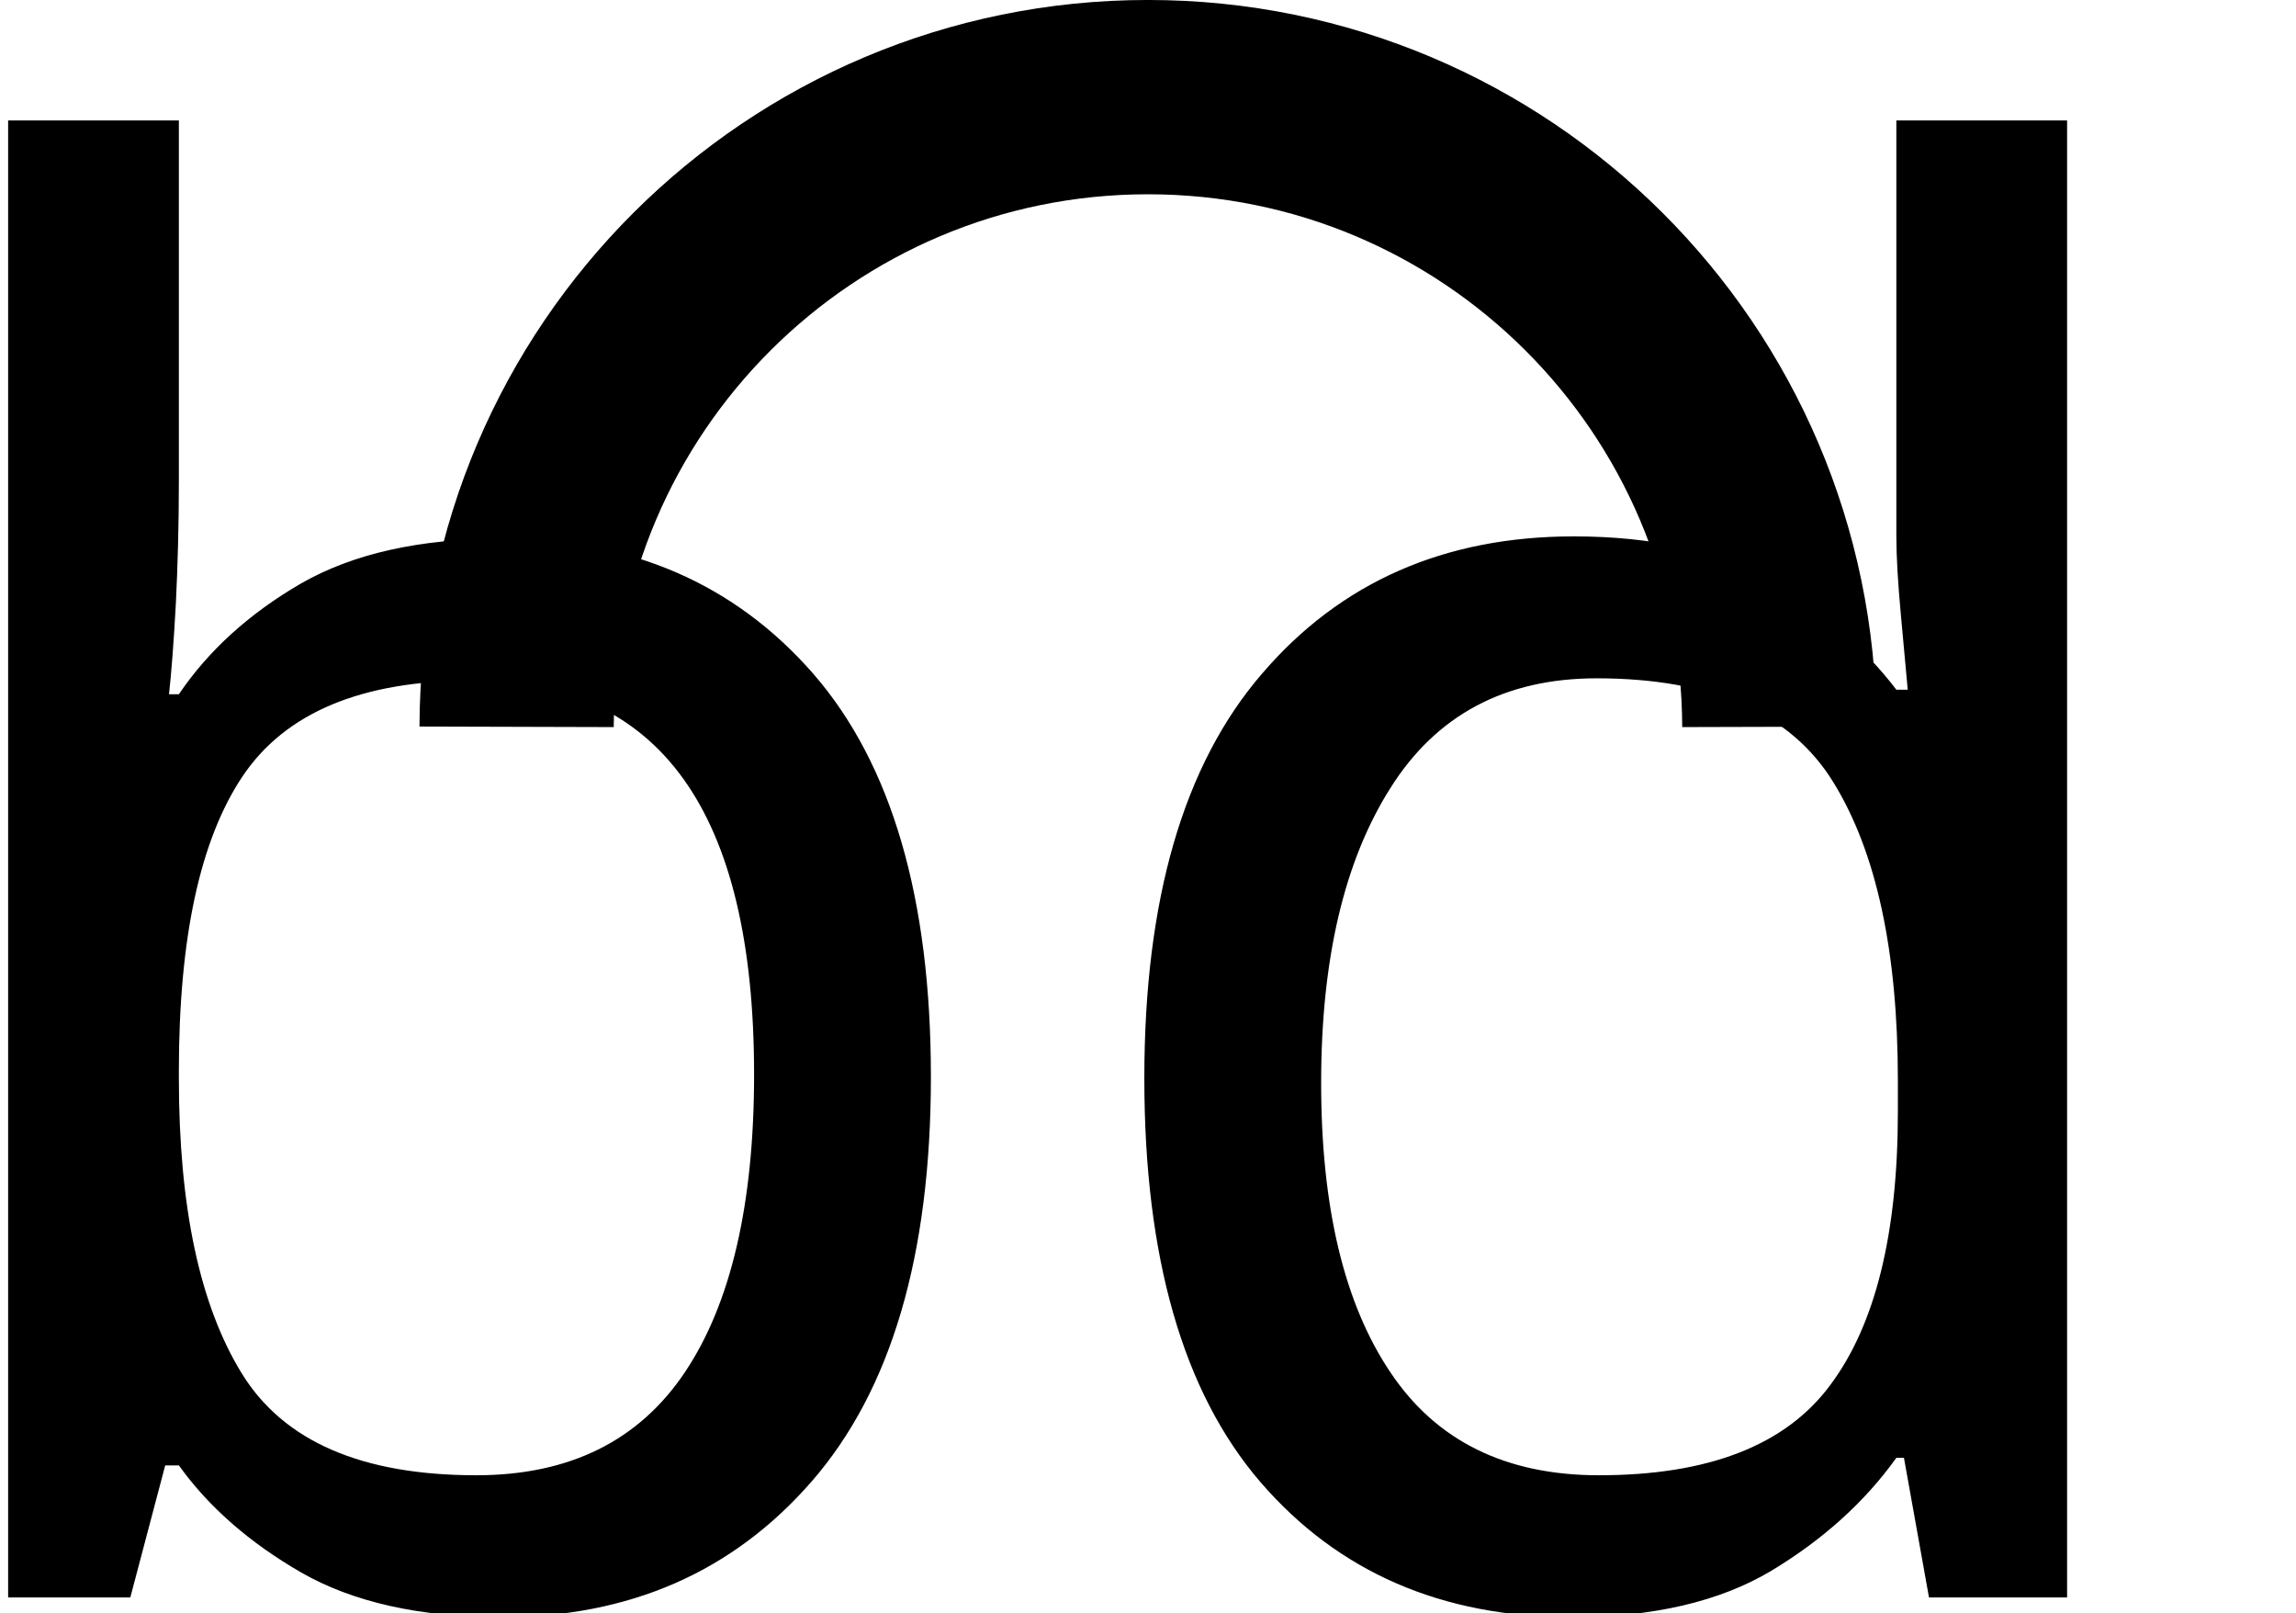
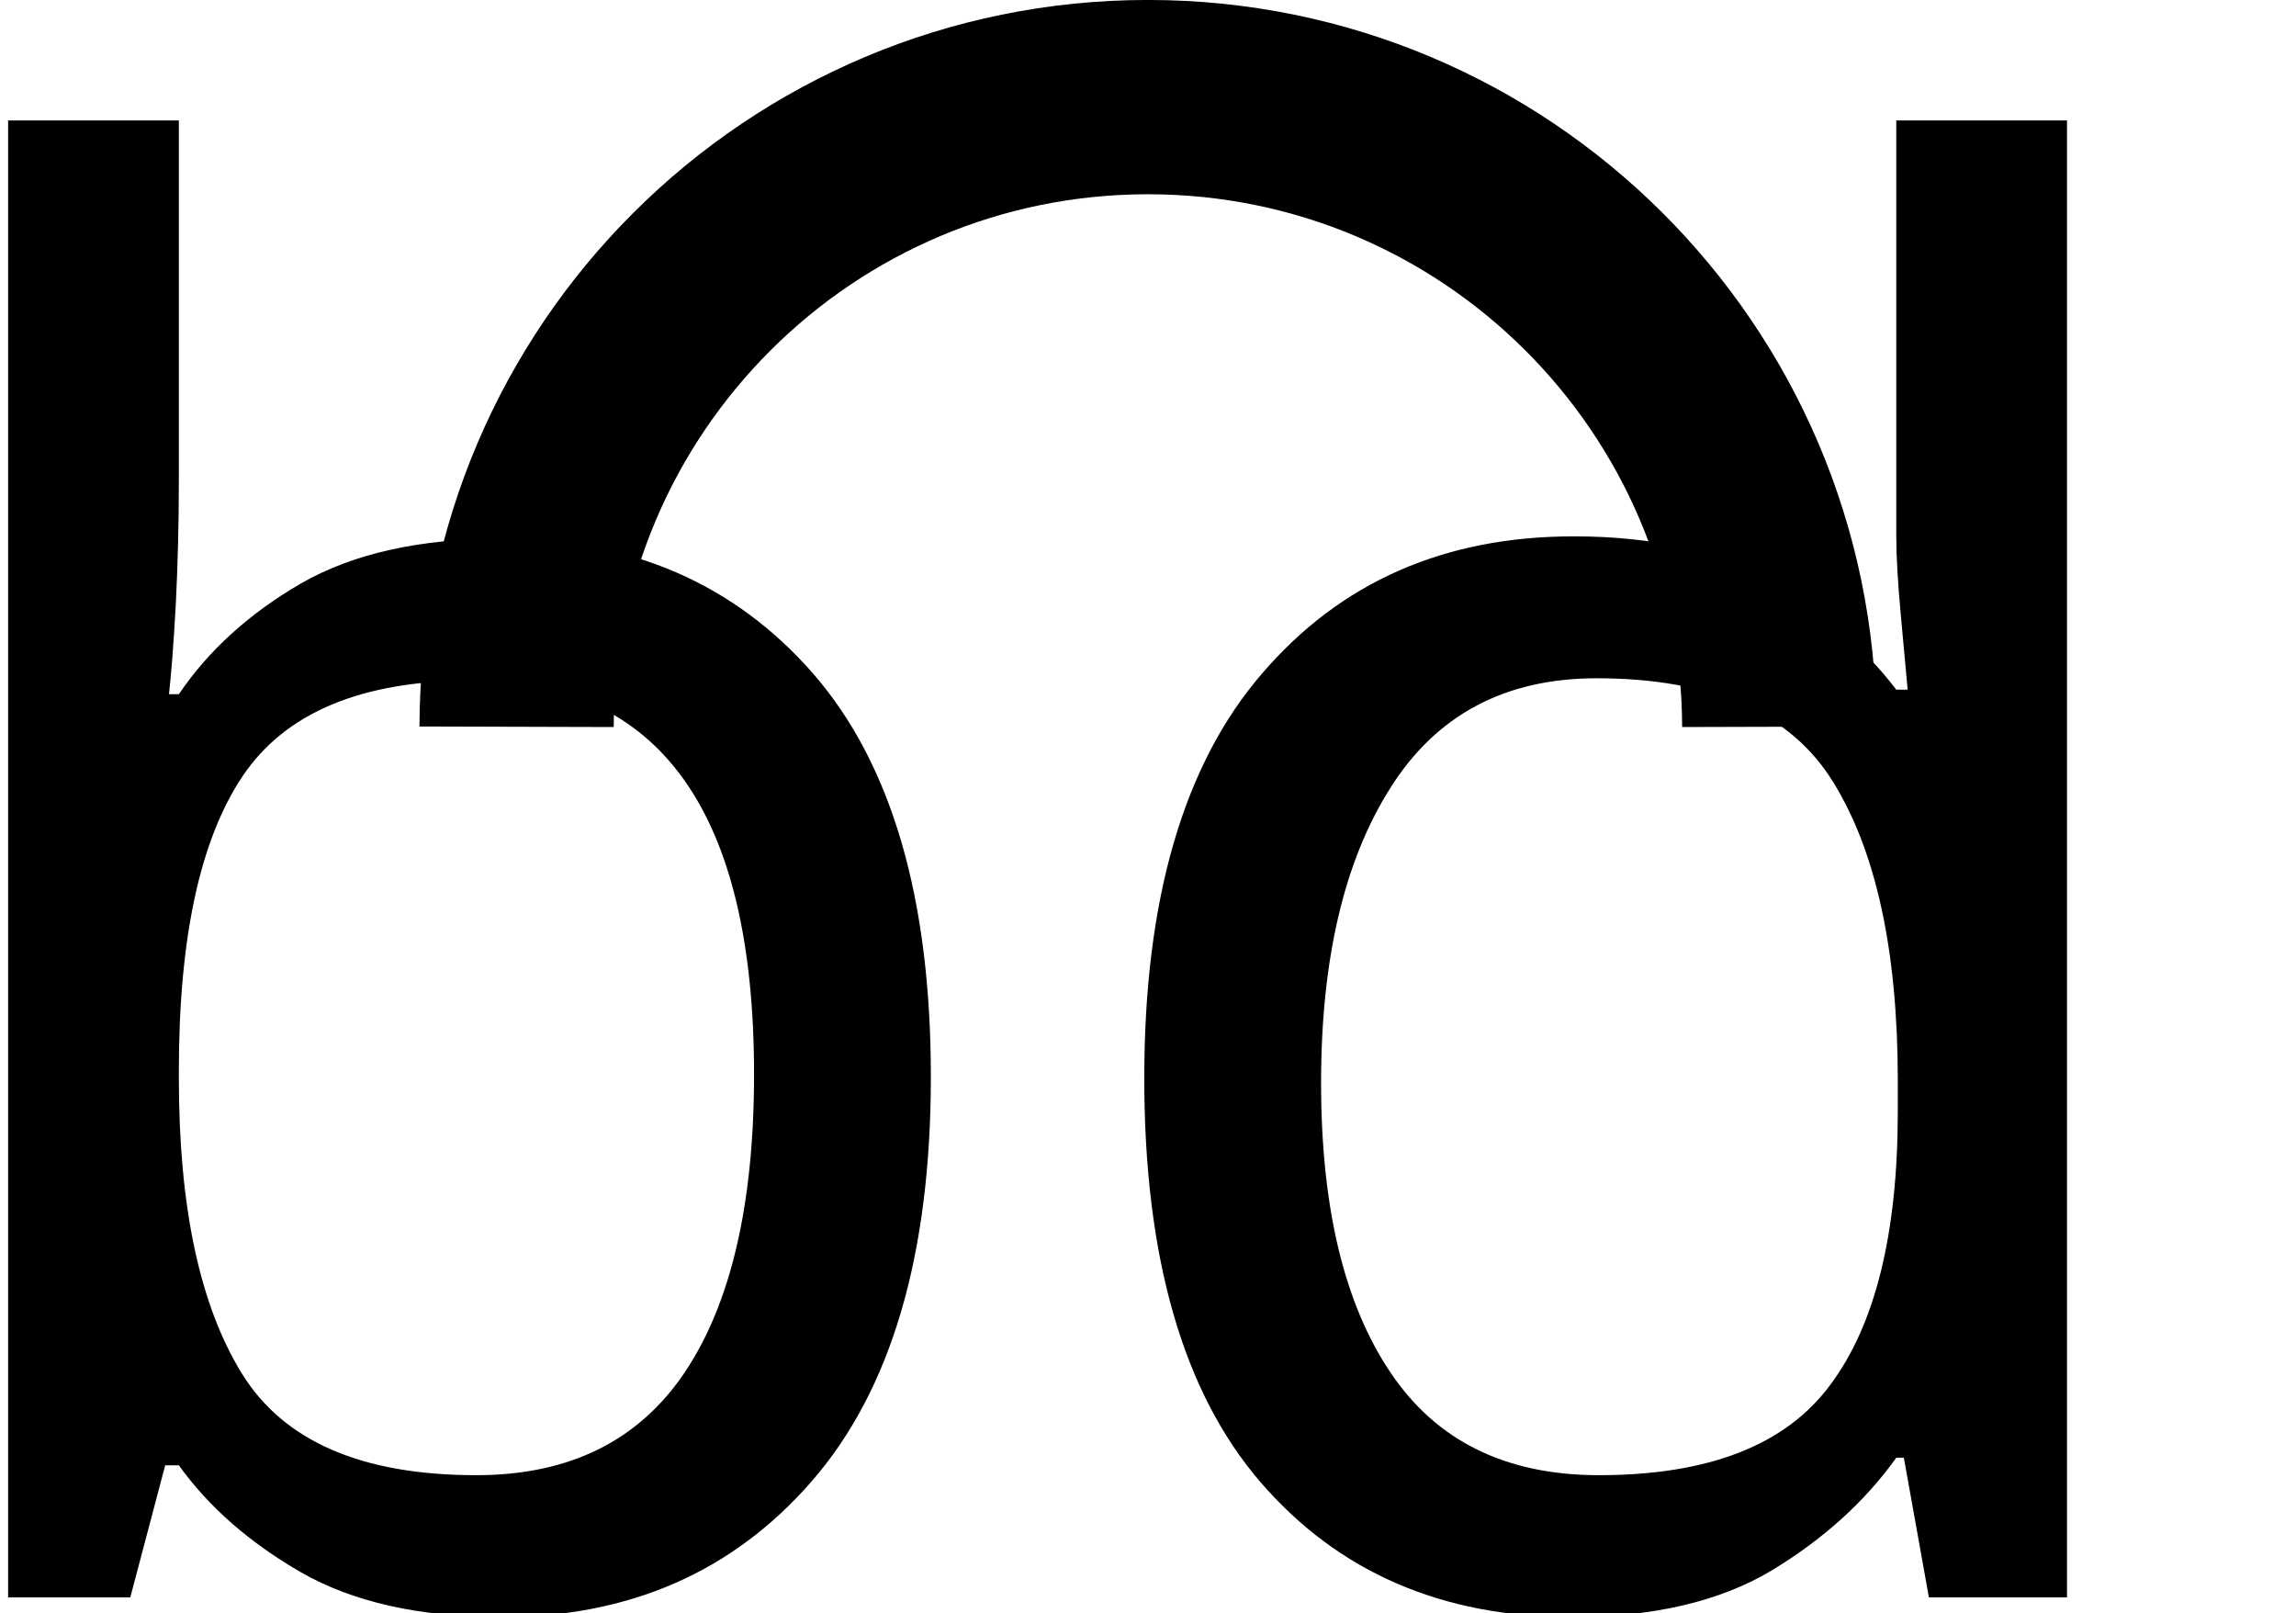
- <svg xmlns="http://www.w3.org/2000/svg" id="svg3336" version="1.1" width="50" height="35.116" viewBox="0 0 50 35.116">
-   <defs id="defs3340" />
-   <path style="fill:#000000" d="" id="path3346" />
-   <g id="g4210" transform="matrix(1.057641,0,0,1.057641,-15.80739,-8.647775)">
-     <text id="text3348" y="41.059" x="11.706" style="font-style:normal;font-weight:normal;font-size:40px;line-height:125%;font-family:sans-serif;letter-spacing:0px;word-spacing:0px;fill:#000000;fill-opacity:1;stroke:none;stroke-width:1px;stroke-linecap:butt;stroke-linejoin:miter;stroke-opacity:1" xml:space="preserve">
-       <tspan style="font-style:normal;font-variant:normal;font-weight:normal;font-stretch:normal;font-family:montserrat;-inkscape-font-specification:montserrat" y="41.059" x="11.706" id="tspan3350">bd</tspan>
+ <svg xmlns="http://www.w3.org/2000/svg" class="icon" id="svg3336" height="35.116" viewBox="0 0 50 35.116" width="50" version="1.1">
+   <g id="g4210" transform="matrix(1.0576 0 0 1.0576 -15.807 -8.6478)">
+     <text class="logo" id="text3348" style="word-spacing:0px;letter-spacing:0px" line-height="125%" font-size="40px" y="41.059" x="11.706" font-family="sans-serif" xml:space="preserve" fill="#000000">
+       <tspan id="tspan3350" y="41.059" x="11.706" font-family="montserrat">bd</tspan>
    </text>
-     <path id="path3366" d="M 25.583,23.139 A 13,13 0 0 1 38.583,10.176 13,13 0 0 1 51.583,23.139" clip-path="none" mask="none" style="fill:none;stroke:#000000;stroke-width:4;stroke-miterlimit:4;stroke-dasharray:none;stroke-opacity:1" />
+     <path class="logo arch" id="path3366" d="m25.583 23.139a13 13 0 0 1 13 -12.963 13 13 0 0 1 13 12.963" stroke="#000" stroke-width="4" fill="none" />
  </g>
</svg>
